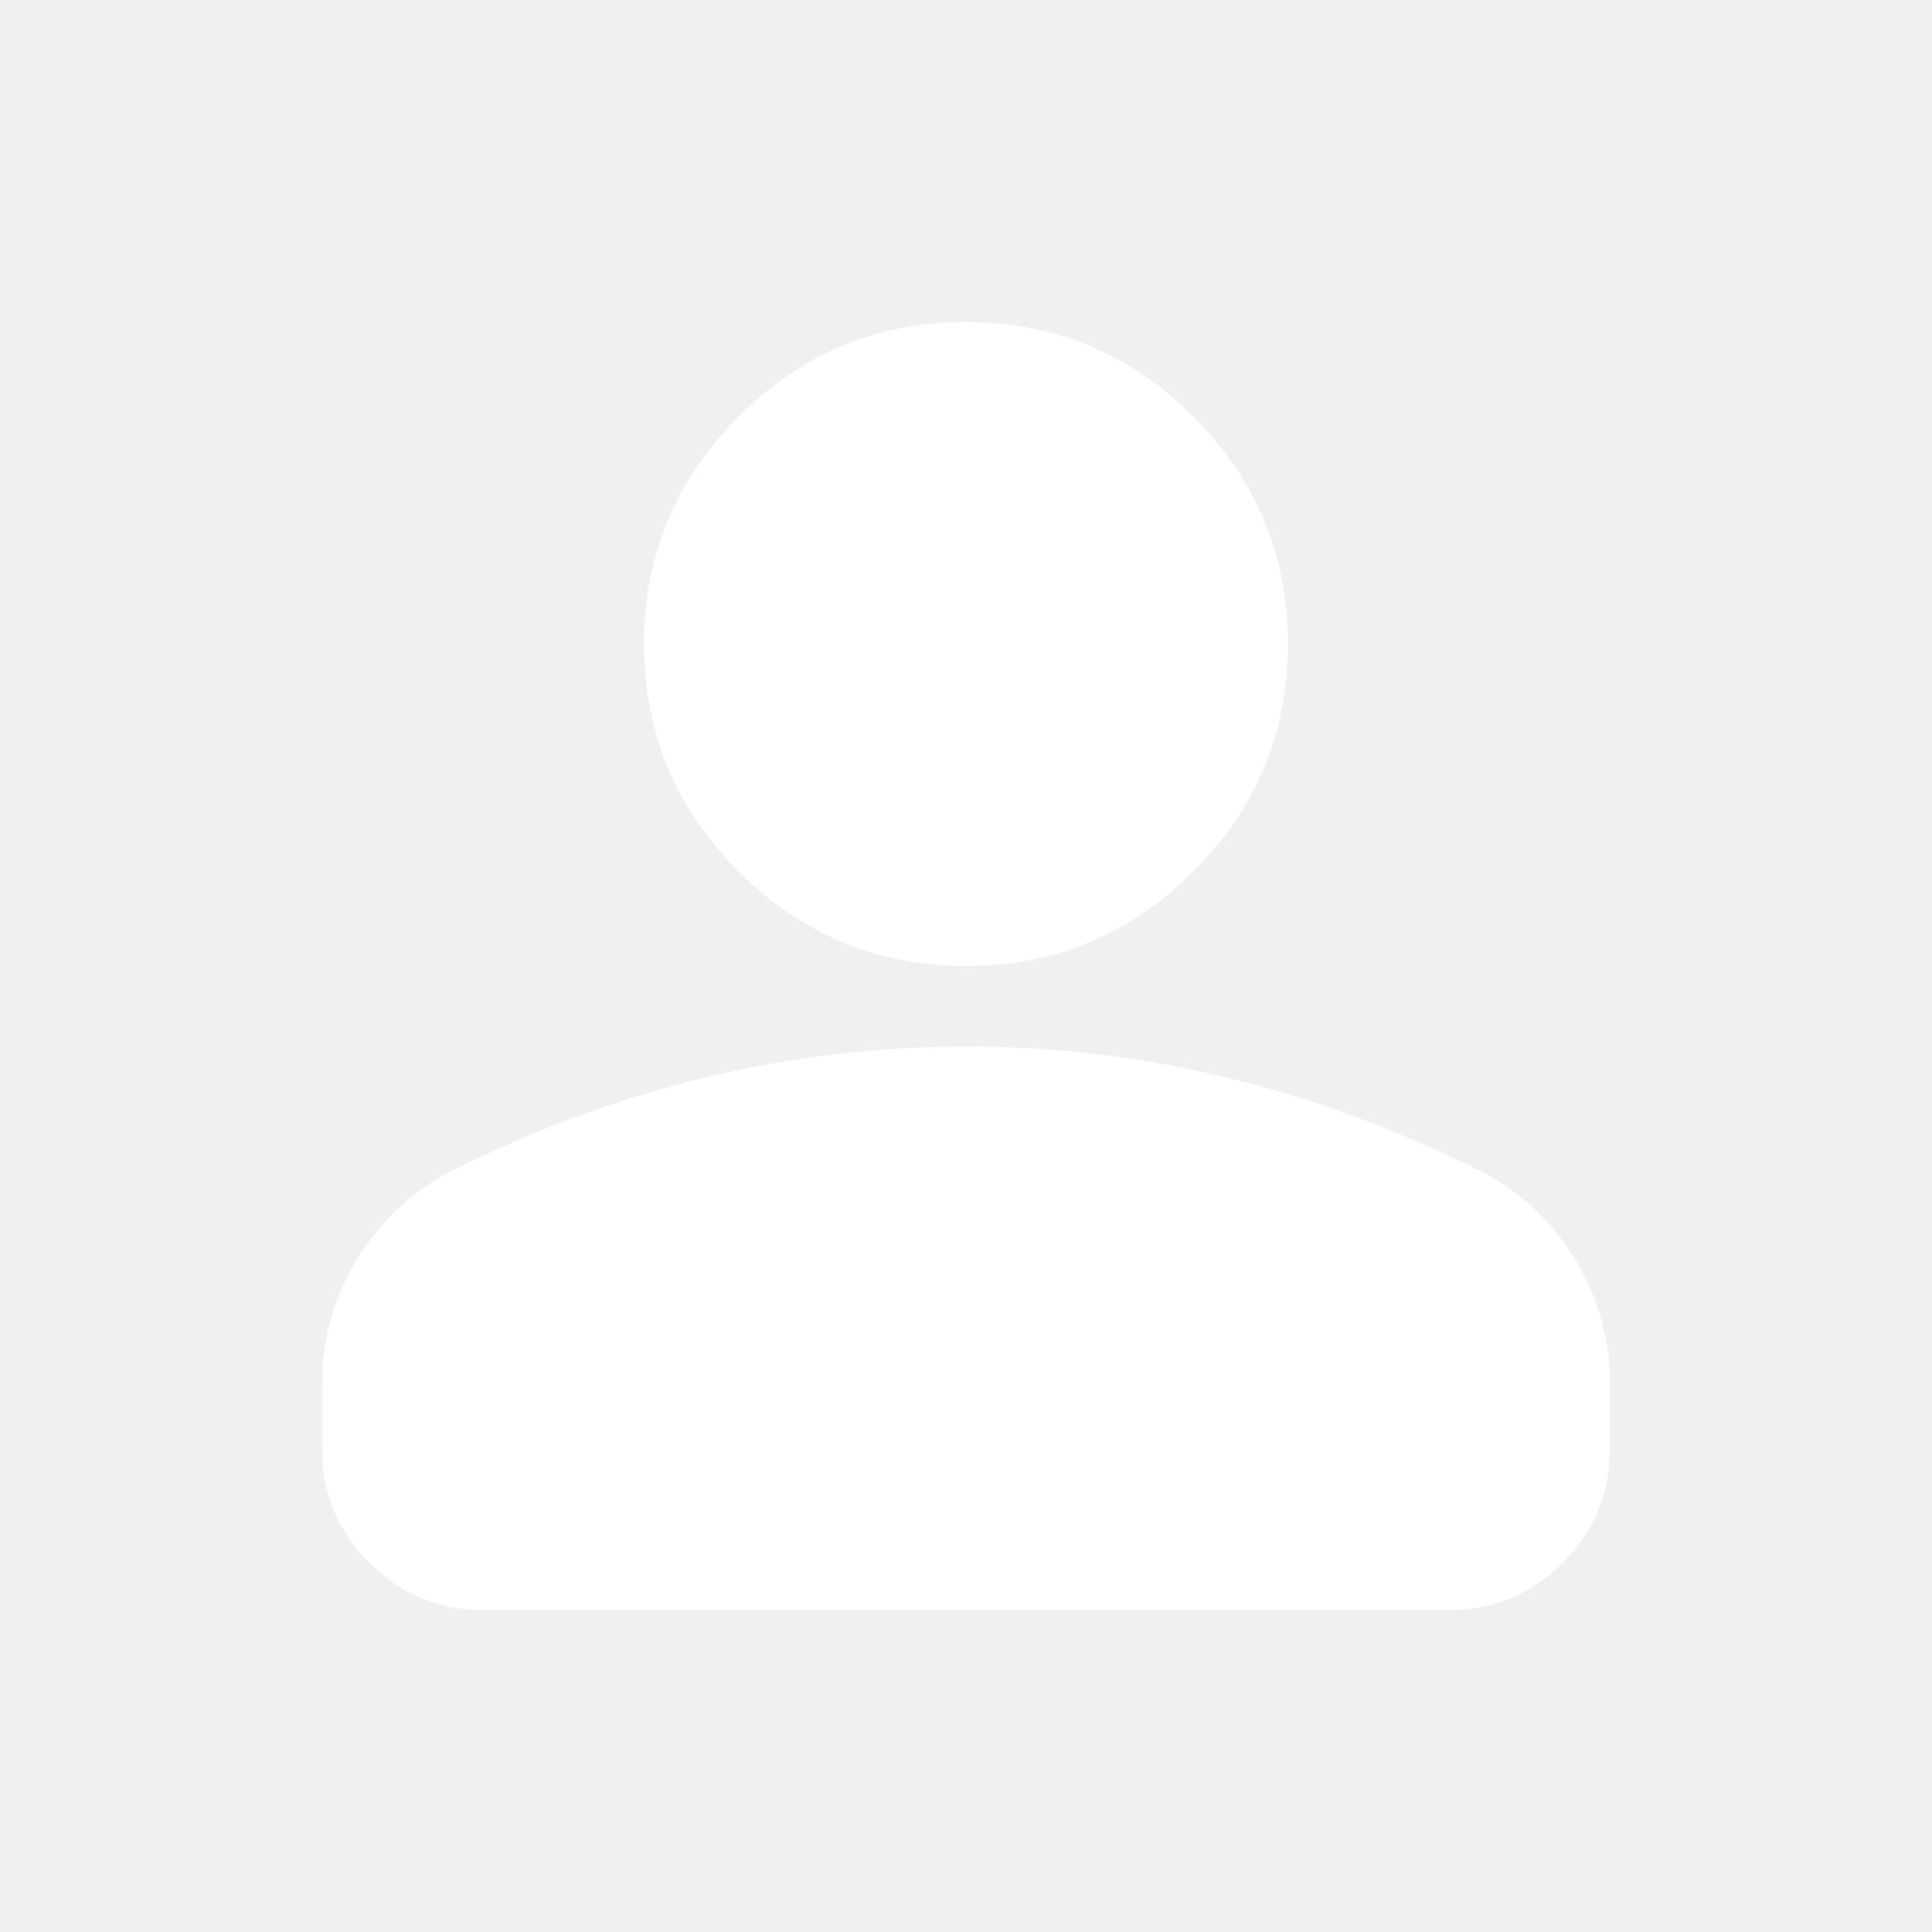
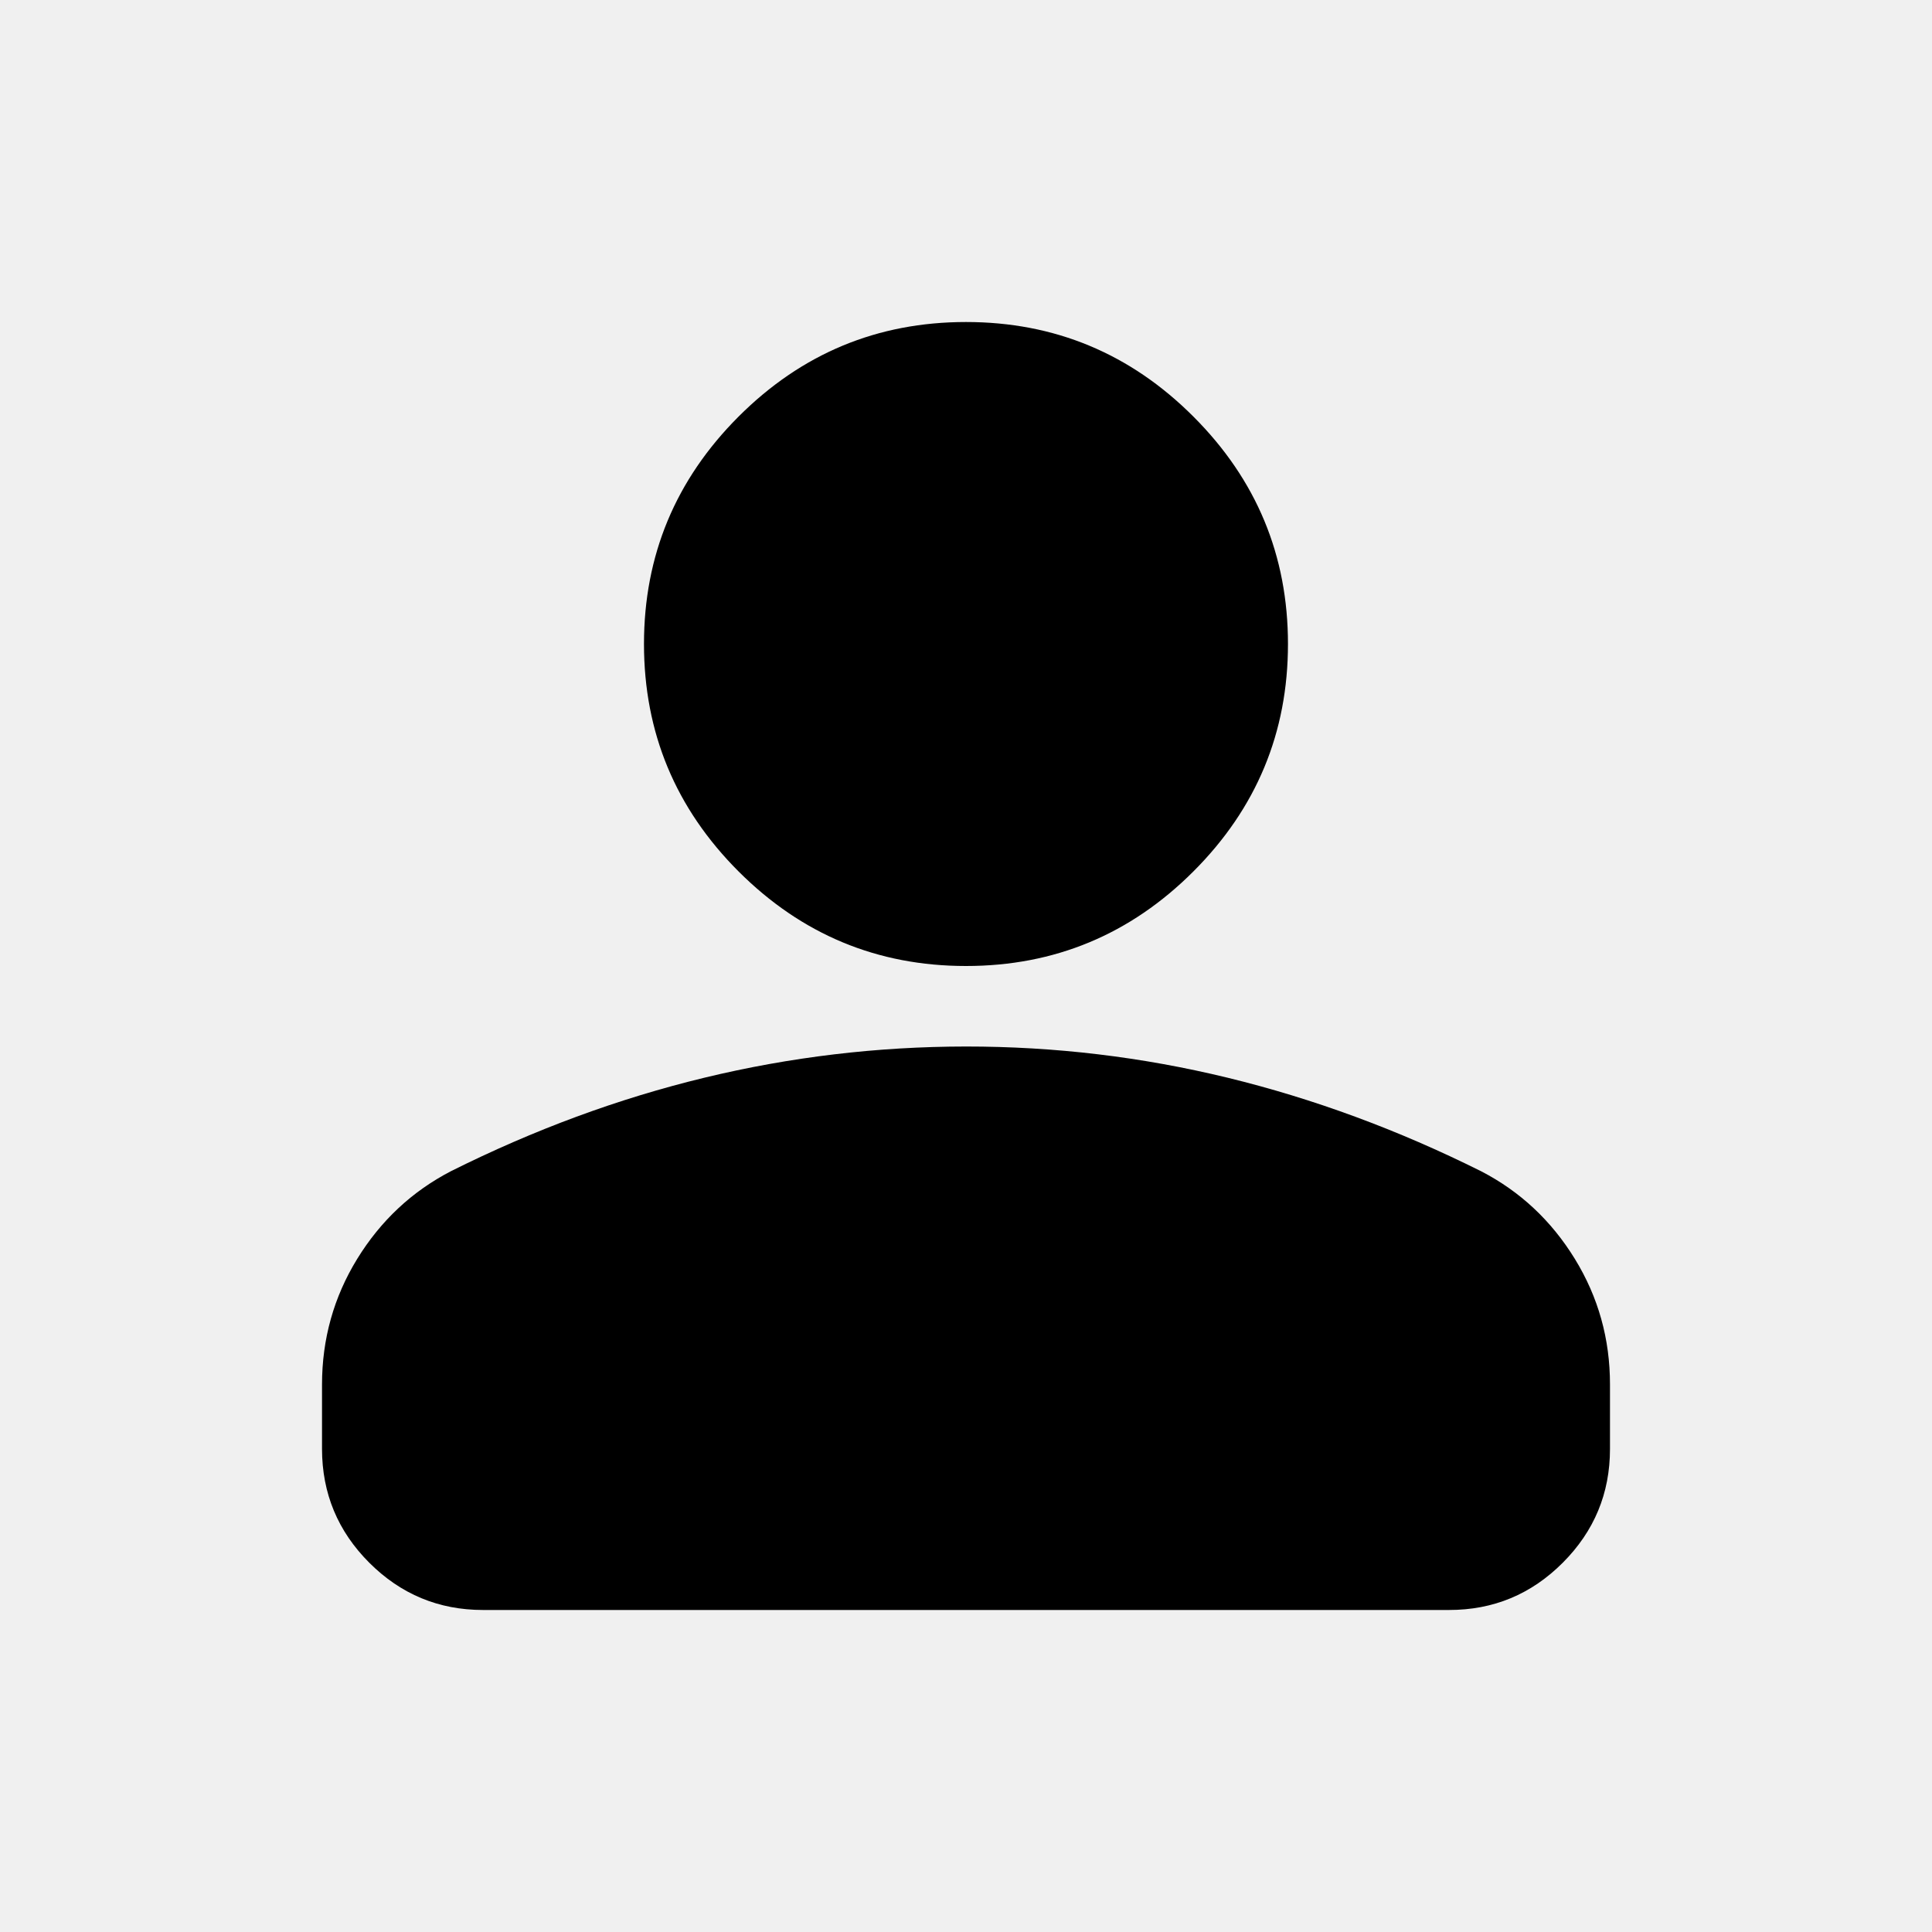
<svg xmlns="http://www.w3.org/2000/svg" width="40" height="40" viewBox="0 0 40 40" fill="none">
-   <path d="M20 20C18.166 20 16.597 19.347 15.291 18.042C13.986 16.736 13.333 15.167 13.333 13.333C13.333 11.5 13.986 9.931 15.291 8.625C16.597 7.319 18.166 6.667 20 6.667C21.833 6.667 23.403 7.319 24.708 8.625C26.014 9.931 26.666 11.5 26.666 13.333C26.666 15.167 26.014 16.736 24.708 18.042C23.403 19.347 21.833 20 20 20ZM6.667 30V28.667C6.667 27.722 6.91 26.854 7.396 26.063C7.883 25.272 8.529 24.668 9.333 24.25C11.055 23.389 12.805 22.743 14.583 22.313C16.361 21.883 18.166 21.668 20 21.667C21.833 21.666 23.639 21.881 25.416 22.313C27.194 22.746 28.944 23.391 30.666 24.25C31.472 24.667 32.118 25.271 32.605 26.063C33.092 26.856 33.334 27.723 33.333 28.667V30C33.333 30.917 33.007 31.702 32.355 32.355C31.703 33.008 30.918 33.334 30 33.333H10C9.083 33.333 8.299 33.007 7.646 32.355C6.994 31.703 6.668 30.918 6.667 30Z" fill="white" />
+   <path d="M20 20C18.166 20 16.597 19.347 15.291 18.042C13.986 16.736 13.333 15.167 13.333 13.333C13.333 11.5 13.986 9.931 15.291 8.625C16.597 7.319 18.166 6.667 20 6.667C21.833 6.667 23.403 7.319 24.708 8.625C26.014 9.931 26.666 11.5 26.666 13.333C26.666 15.167 26.014 16.736 24.708 18.042C23.403 19.347 21.833 20 20 20ZM6.667 30V28.667C6.667 27.722 6.91 26.854 7.396 26.063C7.883 25.272 8.529 24.668 9.333 24.25C11.055 23.389 12.805 22.743 14.583 22.313C16.361 21.883 18.166 21.668 20 21.667C21.833 21.666 23.639 21.881 25.416 22.313C27.194 22.746 28.944 23.391 30.666 24.25C31.472 24.667 32.118 25.271 32.605 26.063C33.092 26.856 33.334 27.723 33.333 28.667V30C33.333 30.917 33.007 31.702 32.355 32.355C31.703 33.008 30.918 33.334 30 33.333H10C9.083 33.333 8.299 33.007 7.646 32.355C6.994 31.703 6.668 30.918 6.667 30Z" fill="currentColor" />
</svg>
